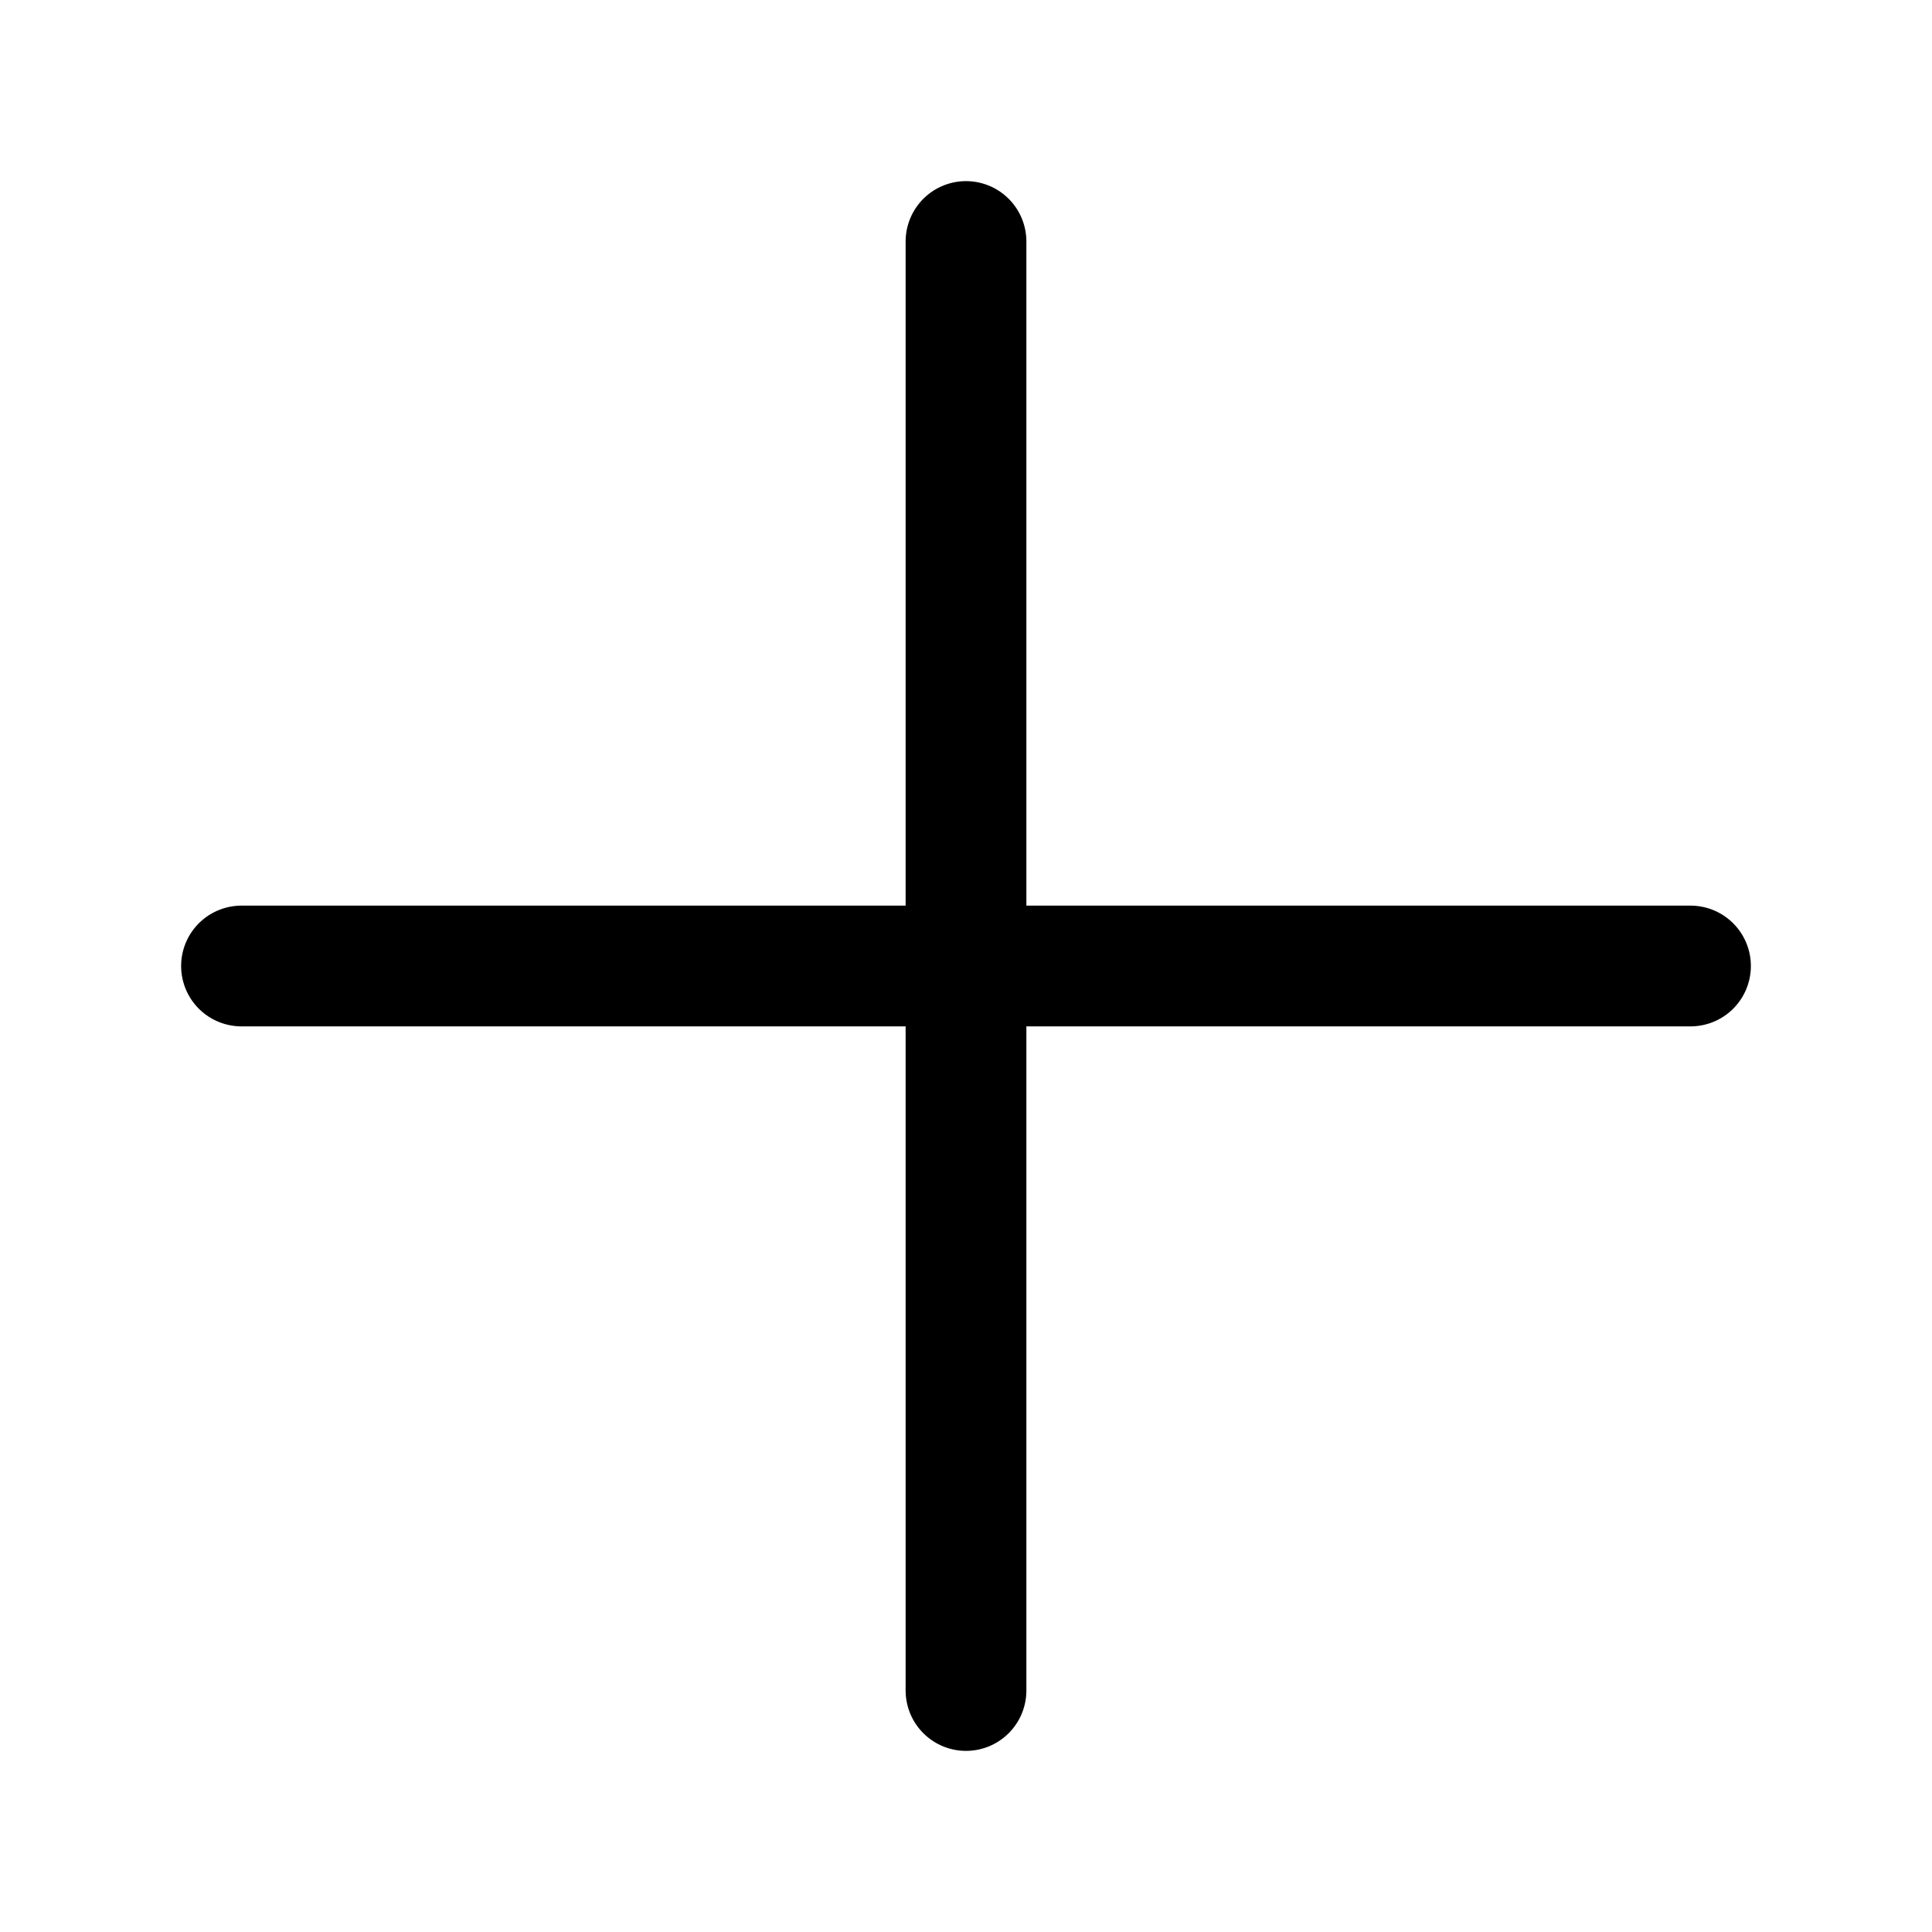
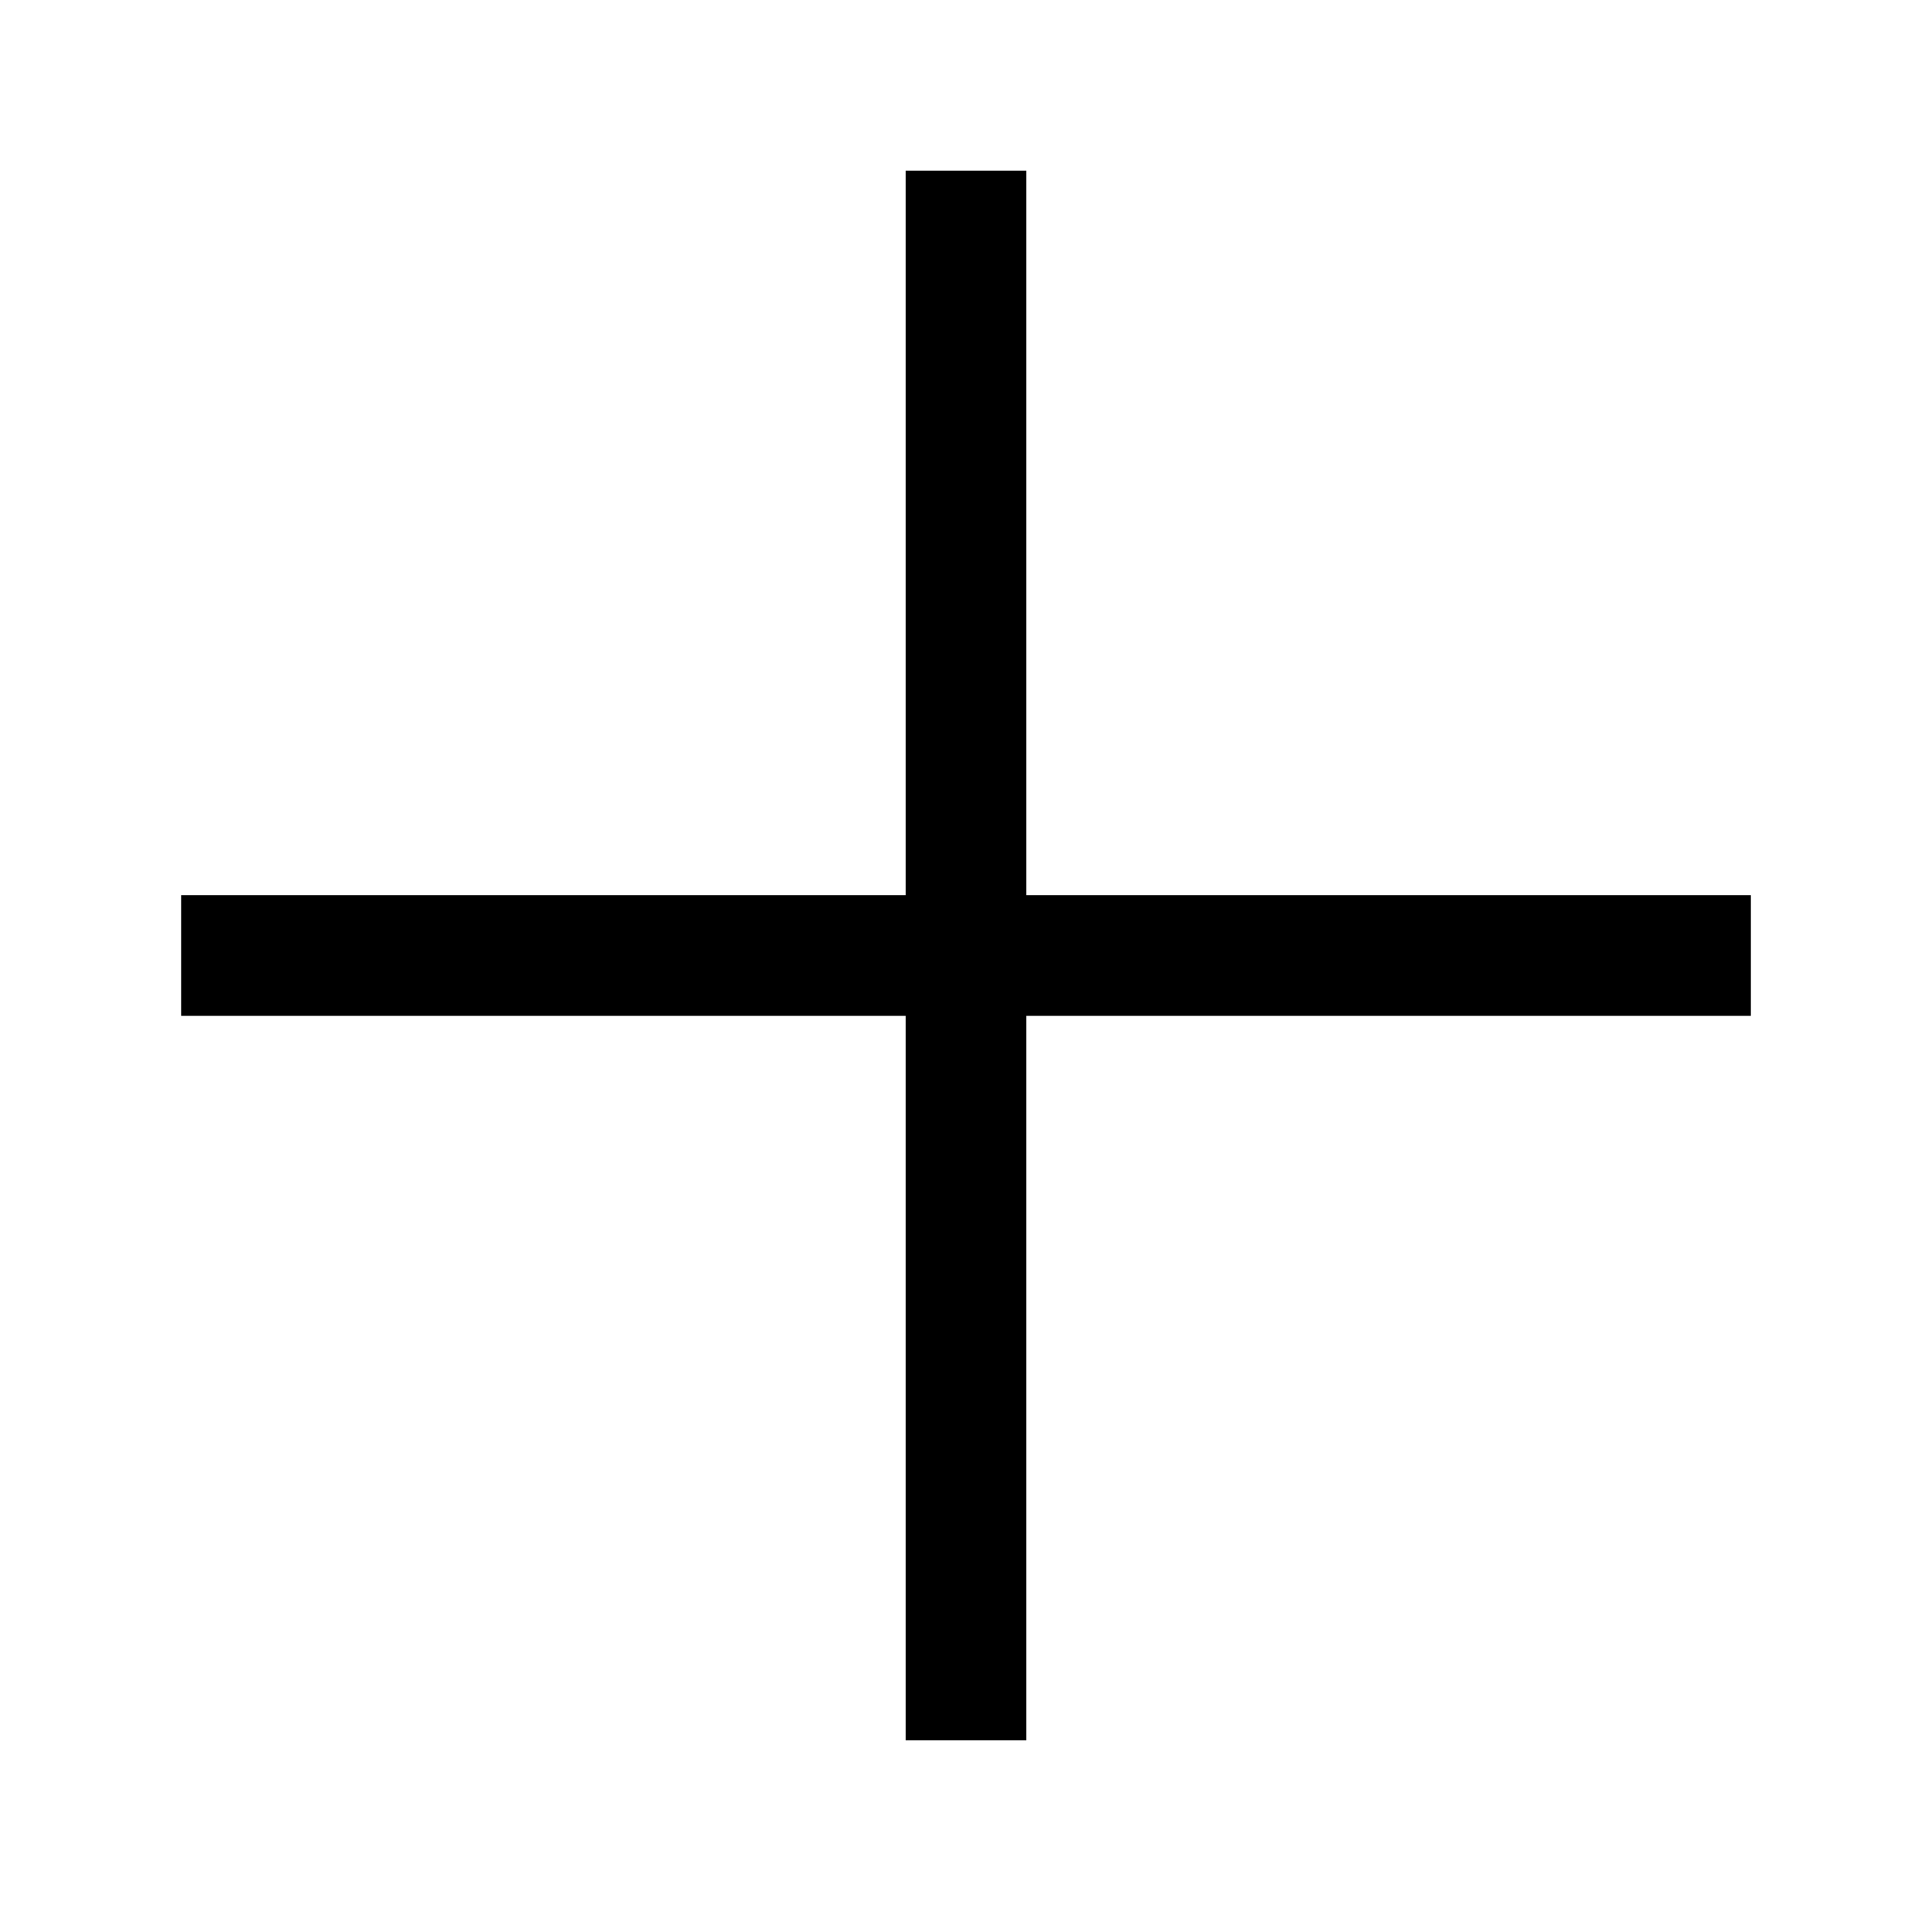
- <svg xmlns="http://www.w3.org/2000/svg" width="16" height="16" viewBox="0 0 16 16" fill="none">
-   <path d="M2 8H14" stroke="black" stroke-linecap="round" stroke-linejoin="round" />
-   <path d="M8 2L8 14" stroke="black" stroke-linecap="round" stroke-linejoin="round" />
+ <svg xmlns="http://www.w3.org/2000/svg" width="16" height="16" viewBox="0 0 16 16">
+   <path d="M8.5 7.413V1.413H7.5V7.413H1.5V8.413H7.5V14.413H8.5V8.413H14.5V7.413H8.5Z" fill="currentColor" />
</svg>
